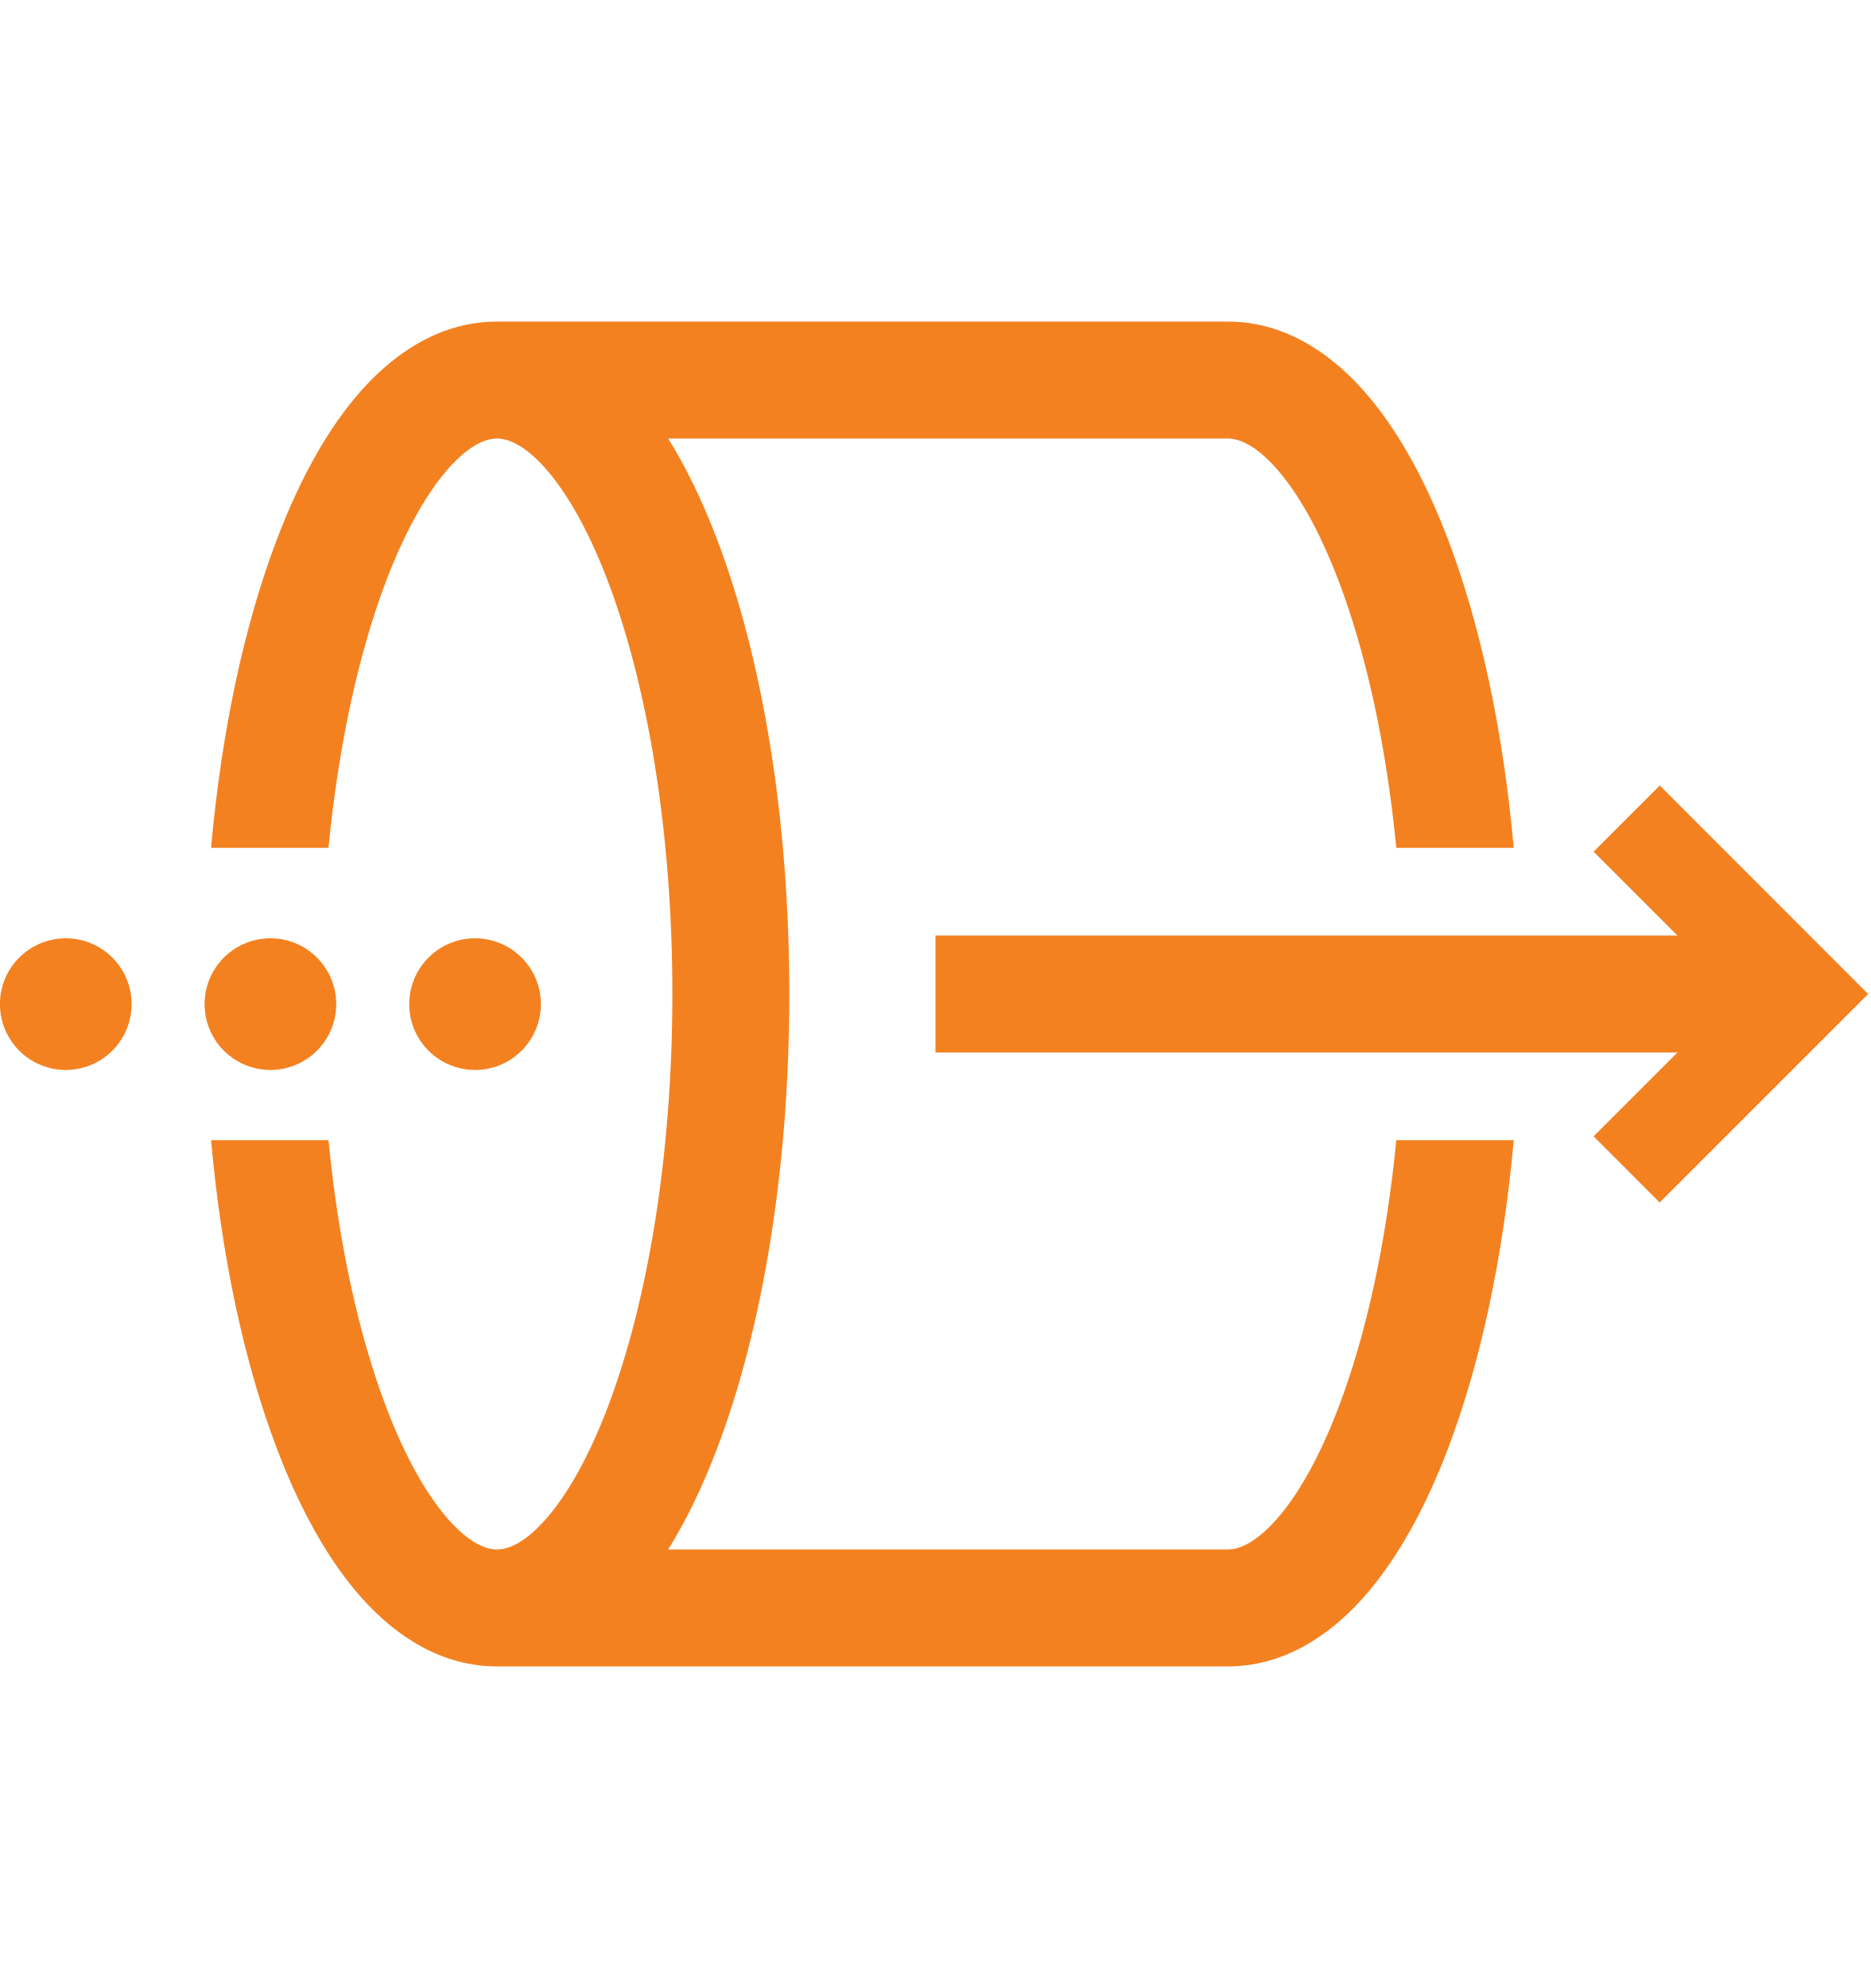
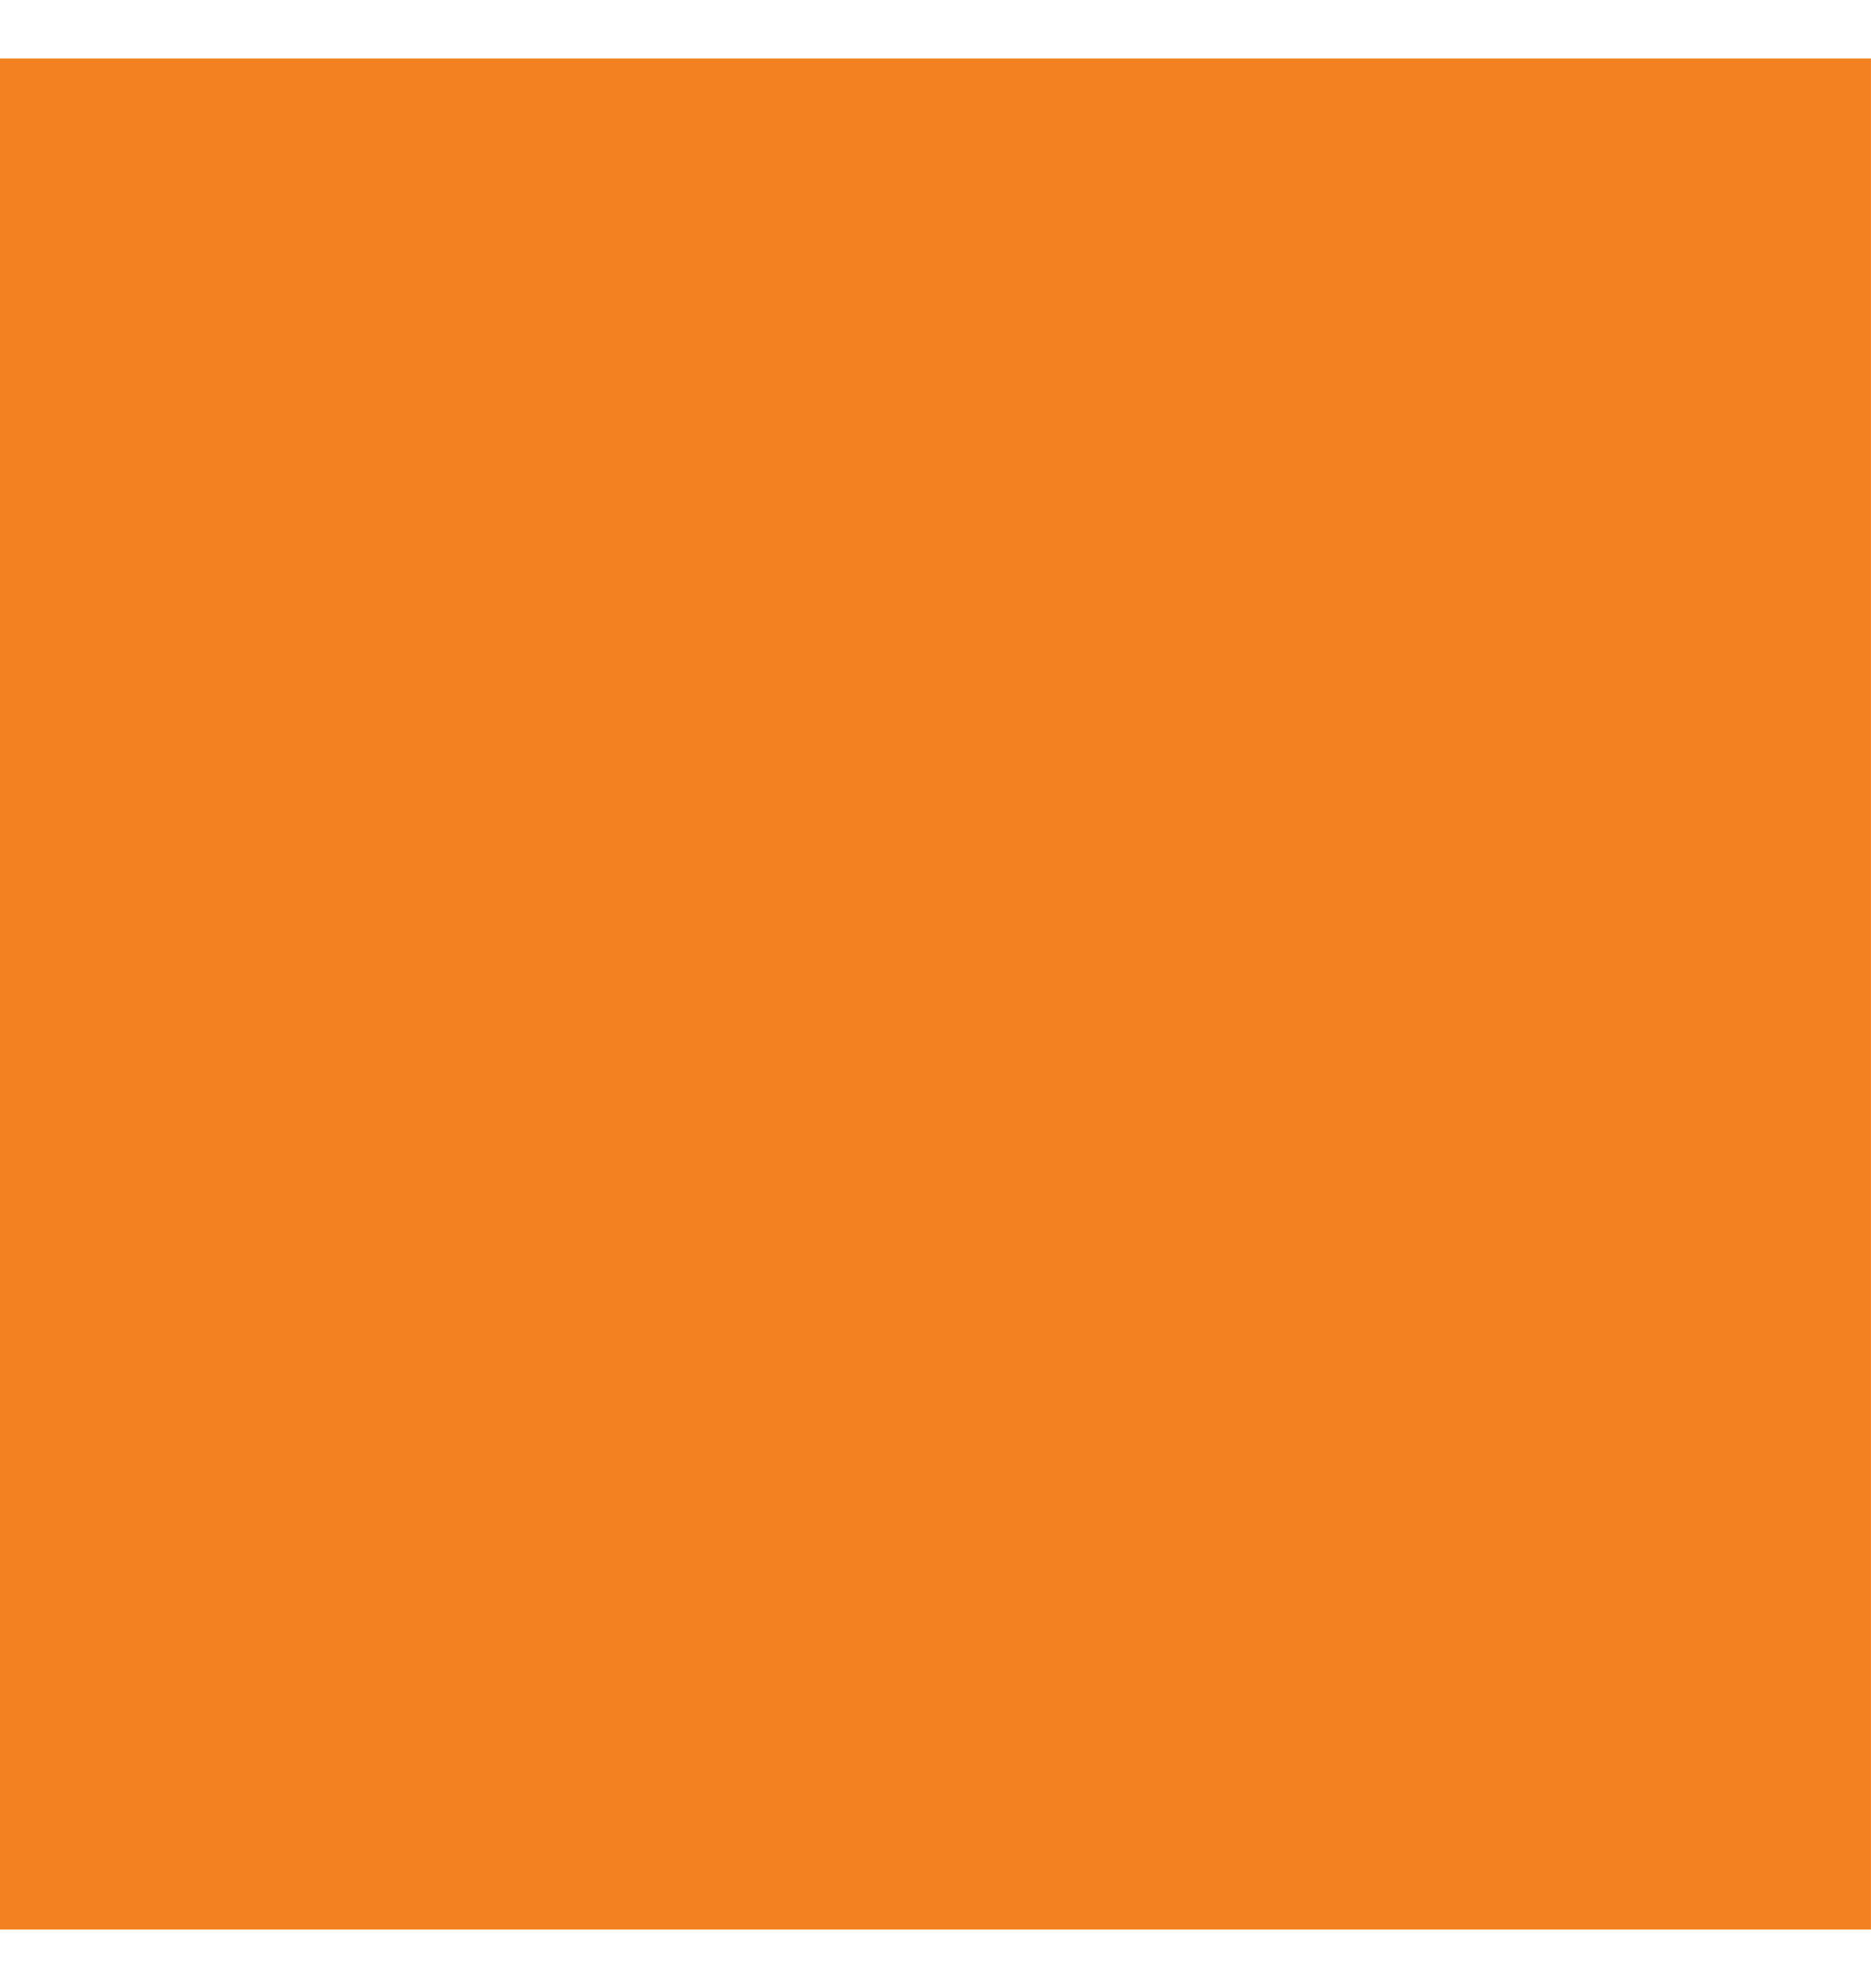
<svg xmlns="http://www.w3.org/2000/svg" viewBox="0 0 16 17" fill="#F48120" aria-hidden="true">
  <path d="M3.303 4.966c-.232.608-.407 1.393-.494 2.284H1.805c.09-1.004.286-1.912.564-2.64.193-.509.436-.954.731-1.282.295-.327.683-.578 1.15-.578h6.25c.467 0 .855.25 1.15.578.295.328.538.773.732 1.282.277.728.473 1.636.563 2.64h-1.004c-.087-.89-.262-1.676-.494-2.284-.168-.442-.356-.765-.54-.969-.184-.204-.322-.247-.407-.247H5.714c.159.254.297.545.417.86.39 1.02.619 2.395.619 3.89s-.23 2.87-.619 3.89c-.12.315-.258.606-.417.86H10.5c.085 0 .223-.043.407-.247.184-.204.372-.527.54-.969.232-.608.407-1.393.494-2.284h1.004c-.09 1.004-.286 1.912-.563 2.64-.194.509-.437.954-.732 1.282-.295.327-.683.578-1.15.578H4.25c-.467 0-.855-.25-1.15-.578-.295-.328-.538-.773-.731-1.282-.278-.728-.474-1.636-.564-2.64h1.004c.087.89.262 1.676.494 2.284.168.442.357.765.54.969.184.204.322.247.407.247.085 0 .223-.043.407-.247.183-.204.372-.527.54-.969.335-.88.553-2.13.553-3.534 0-1.405-.218-2.654-.553-3.534-.168-.442-.357-.765-.54-.969-.184-.204-.322-.247-.407-.247-.085 0-.223.043-.407.247-.183.204-.372.527-.54.969ZM0 8.563a.563.563 0 1 0 1.125 0 .563.563 0 0 0-1.125 0Z" />
  <path d="M1.75 8.563a.563.563 0 1 0 1.125 0 .563.563 0 0 0-1.125 0Zm1.75 0a.563.563 0 1 0 1.125 0 .563.563 0 0 0-1.125 0ZM15 9H8V8h7v1Z" />
  <path d="m14.845 8.5-1.217-1.217.566-.566L15.976 8.5l-1.783 1.783-.565-.566L14.845 8.5Z" />
+   <path d="M0 .5h16v16H0z" />
</svg>
